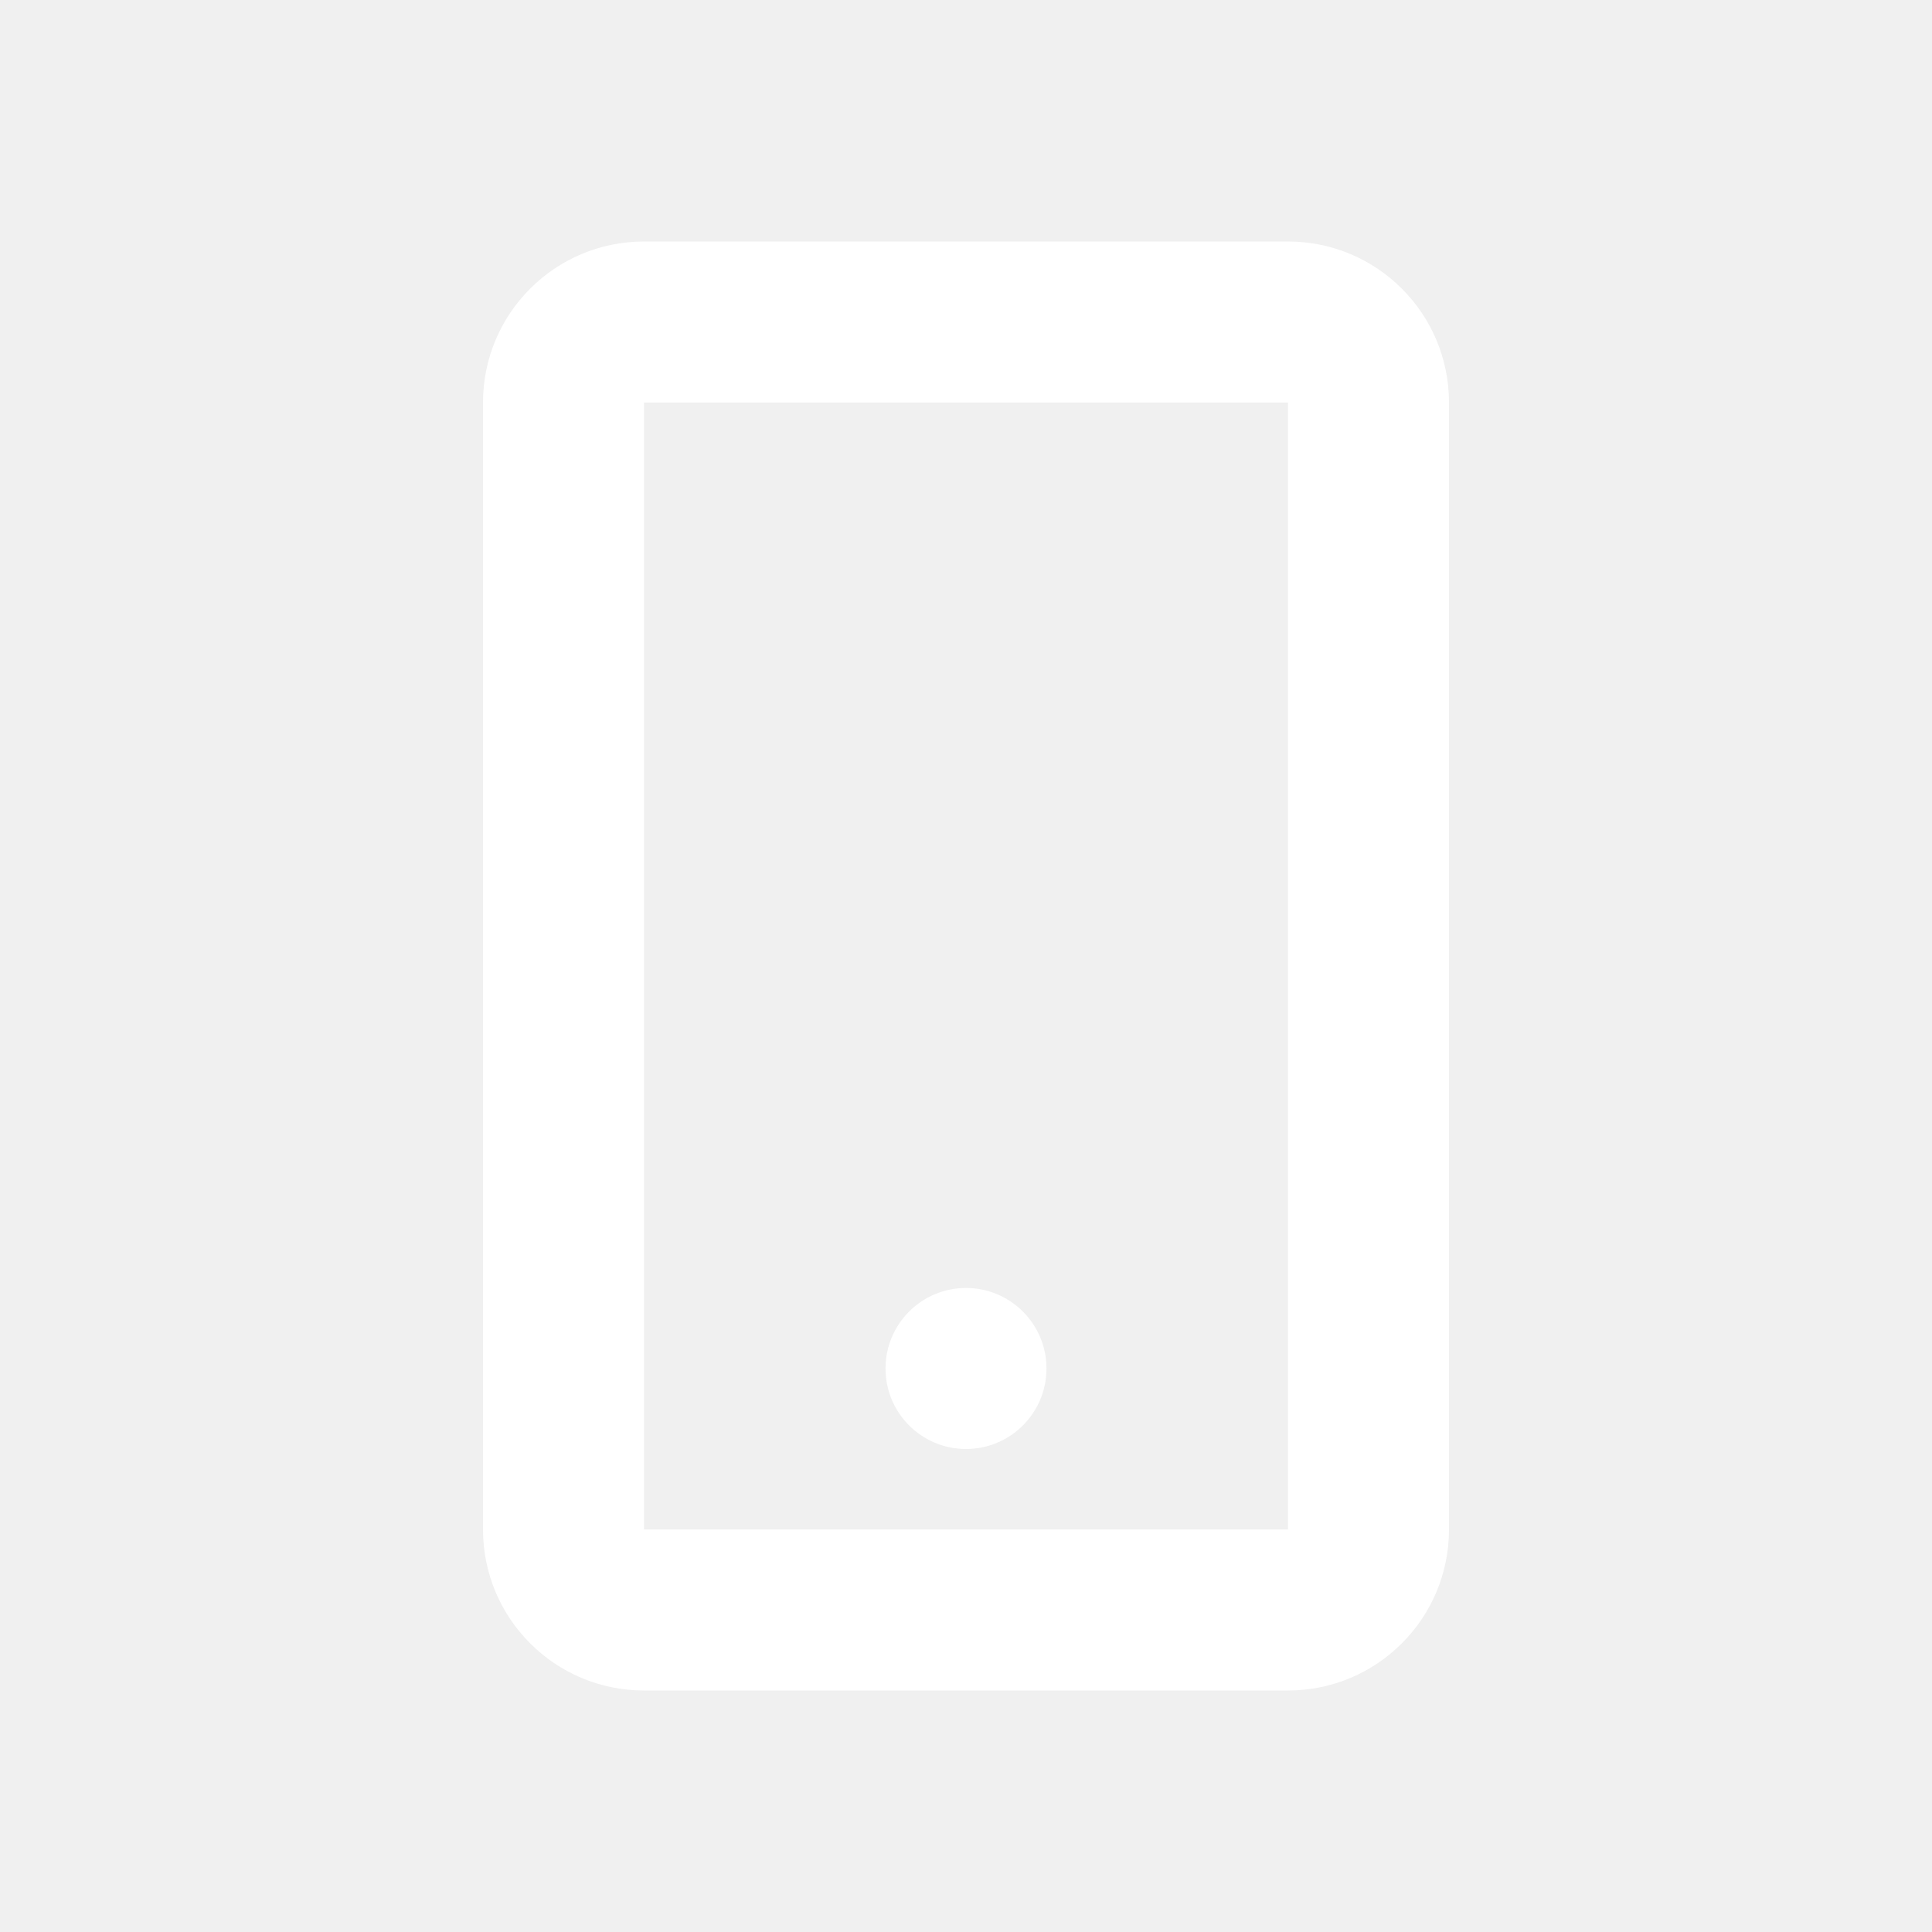
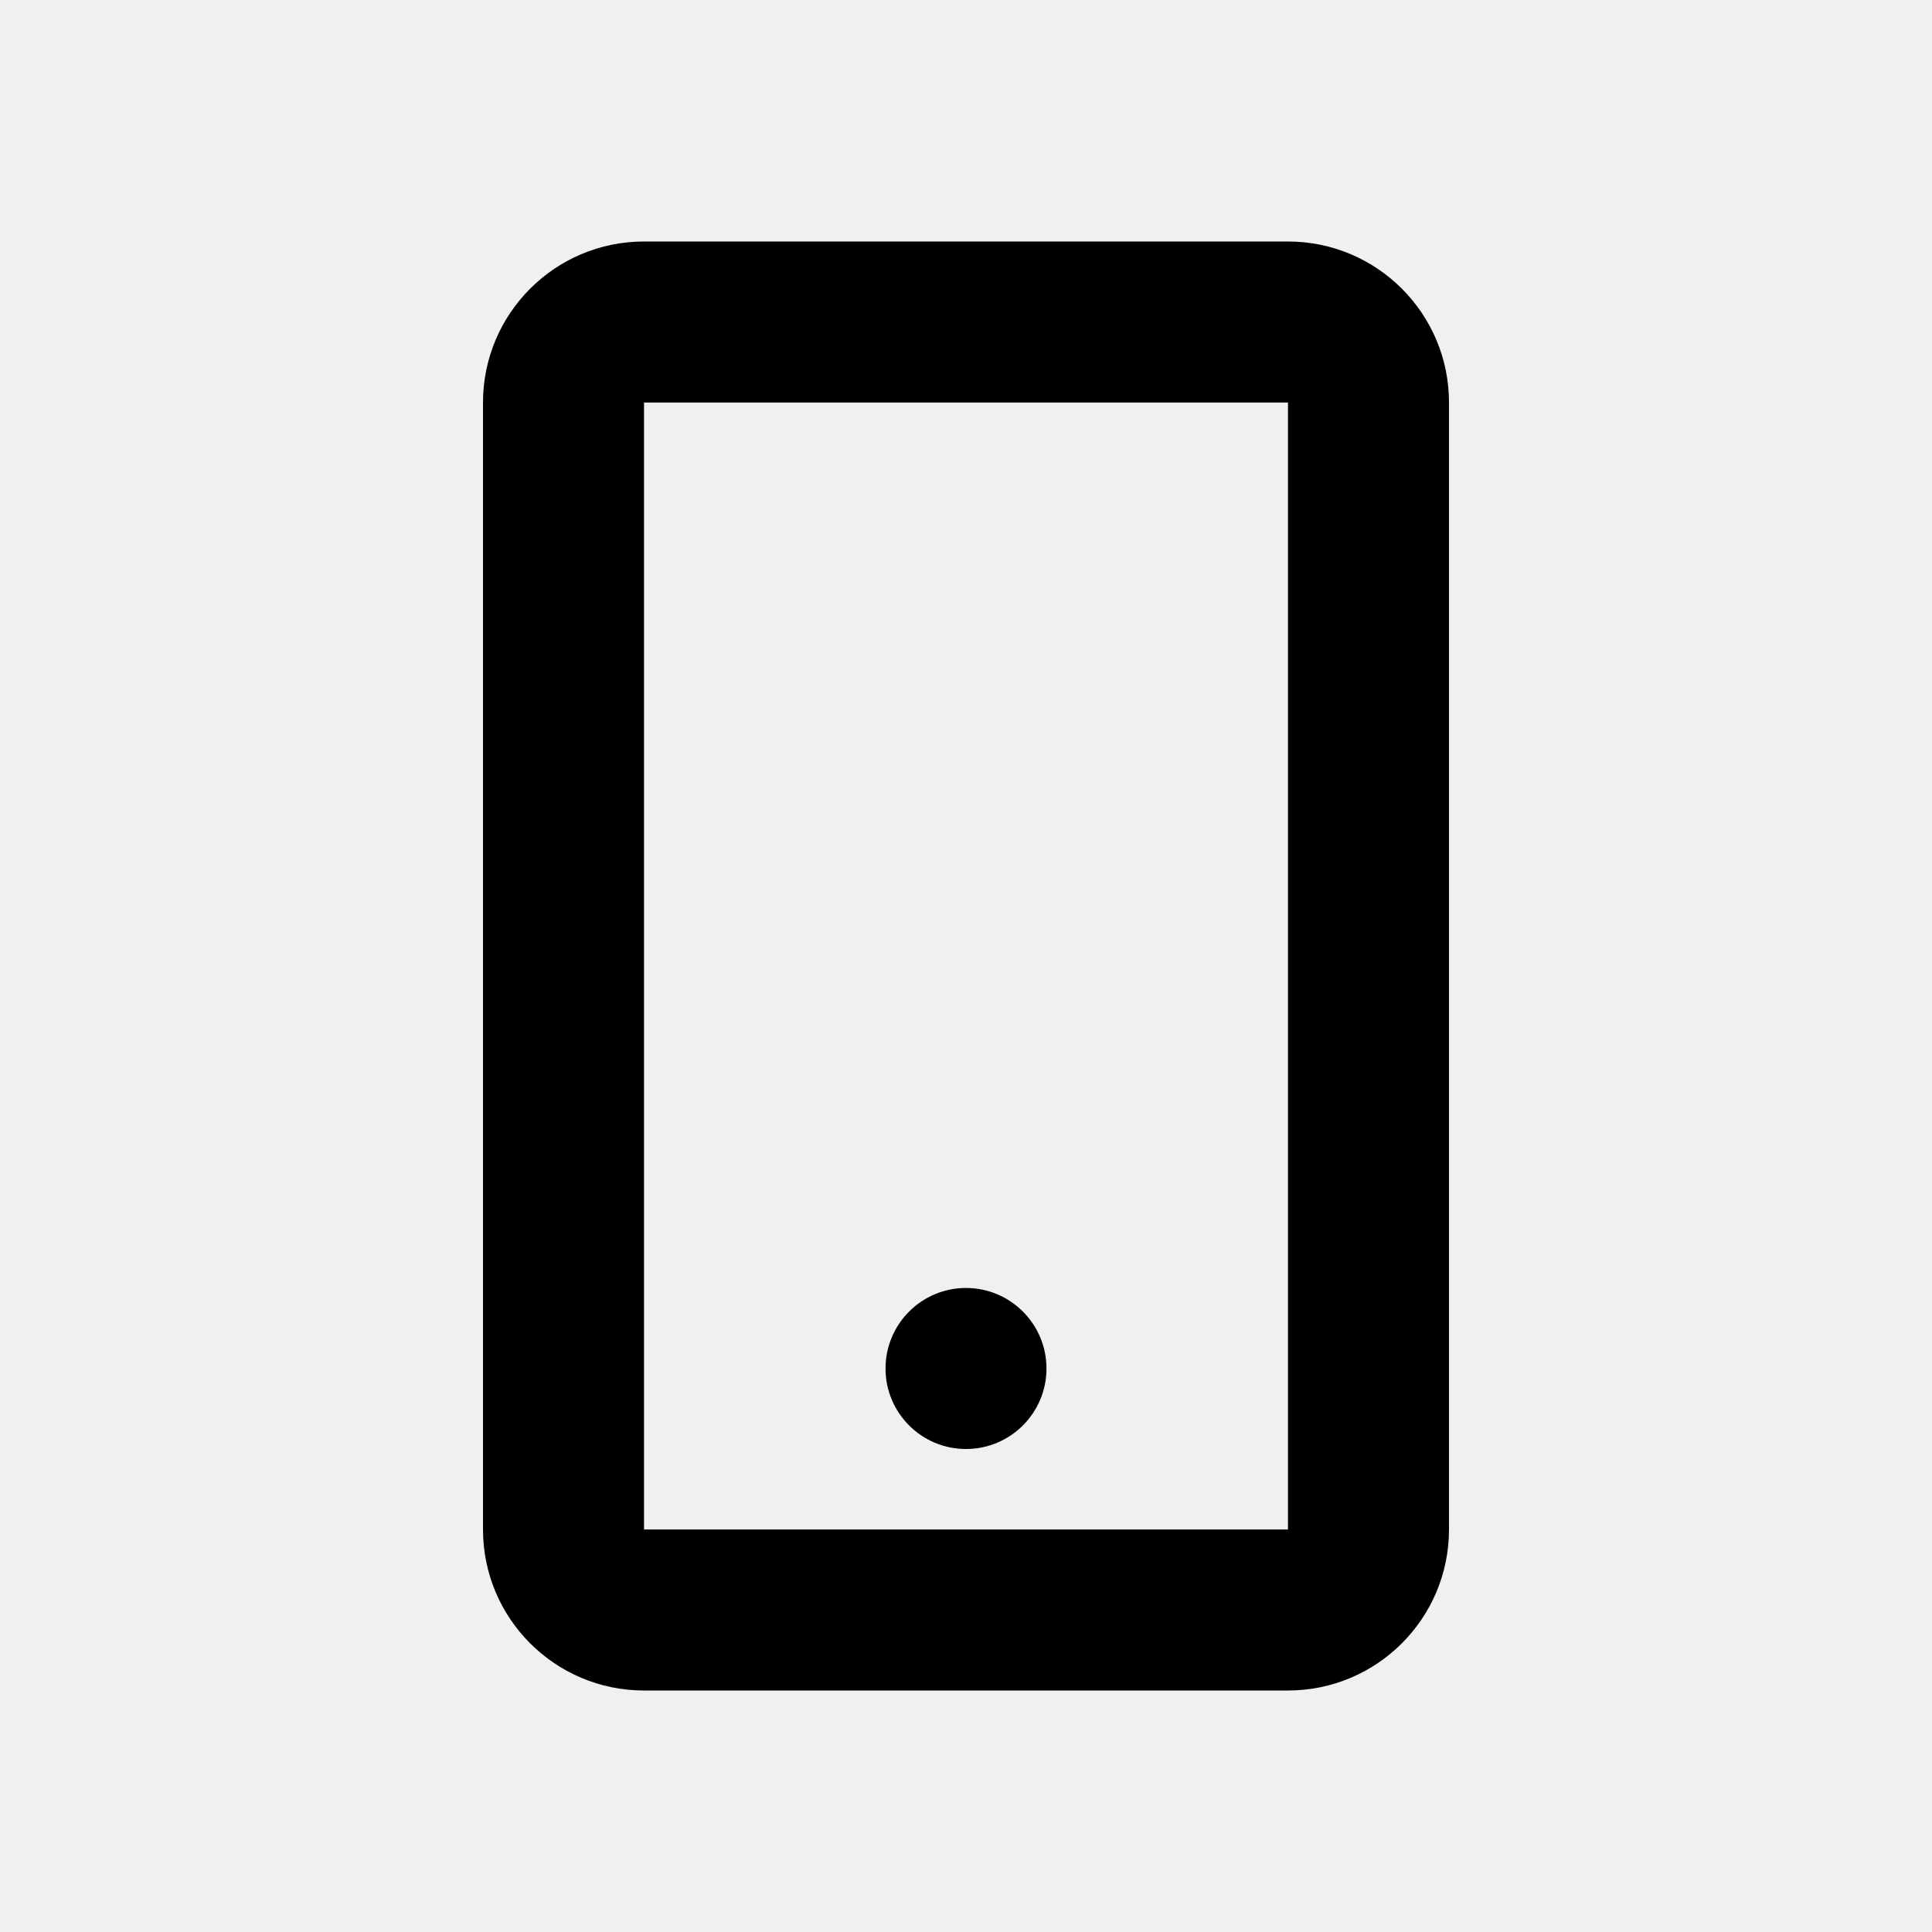
- <svg xmlns="http://www.w3.org/2000/svg" width="29" height="29" viewBox="0 0 29 29" fill="none">
+ <svg xmlns="http://www.w3.org/2000/svg" width="29" height="29" viewBox="0 0 29 29">
  <g id="mobile">
    <g id="Icon">
-       <path d="M7.25 6.042C7.25 4.707 8.332 3.625 9.667 3.625H19.333C20.668 3.625 21.75 4.707 21.75 6.042V22.958C21.75 24.293 20.668 25.375 19.333 25.375H9.667C8.332 25.375 7.25 24.293 7.25 22.958V6.042ZM19.333 6.042H9.667V22.958H19.333V6.042Z" fill="white" />
-       <path d="M15.708 20.542C15.708 21.209 15.167 21.75 14.5 21.75C13.833 21.75 13.292 21.209 13.292 20.542C13.292 19.874 13.833 19.333 14.5 19.333C15.167 19.333 15.708 19.874 15.708 20.542Z" fill="white" />
+       <path d="M7.25 6.042C7.25 4.707 8.332 3.625 9.667 3.625H19.333C20.668 3.625 21.75 4.707 21.75 6.042V22.958C21.75 24.293 20.668 25.375 19.333 25.375H9.667C8.332 25.375 7.25 24.293 7.25 22.958V6.042ZM19.333 6.042H9.667V22.958H19.333V6.042Z" />
+       <path d="M15.708 20.542C15.708 21.209 15.167 21.75 14.5 21.75C13.833 21.75 13.292 21.209 13.292 20.542C13.292 19.874 13.833 19.333 14.5 19.333C15.167 19.333 15.708 19.874 15.708 20.542Z" />
    </g>
  </g>
</svg>
